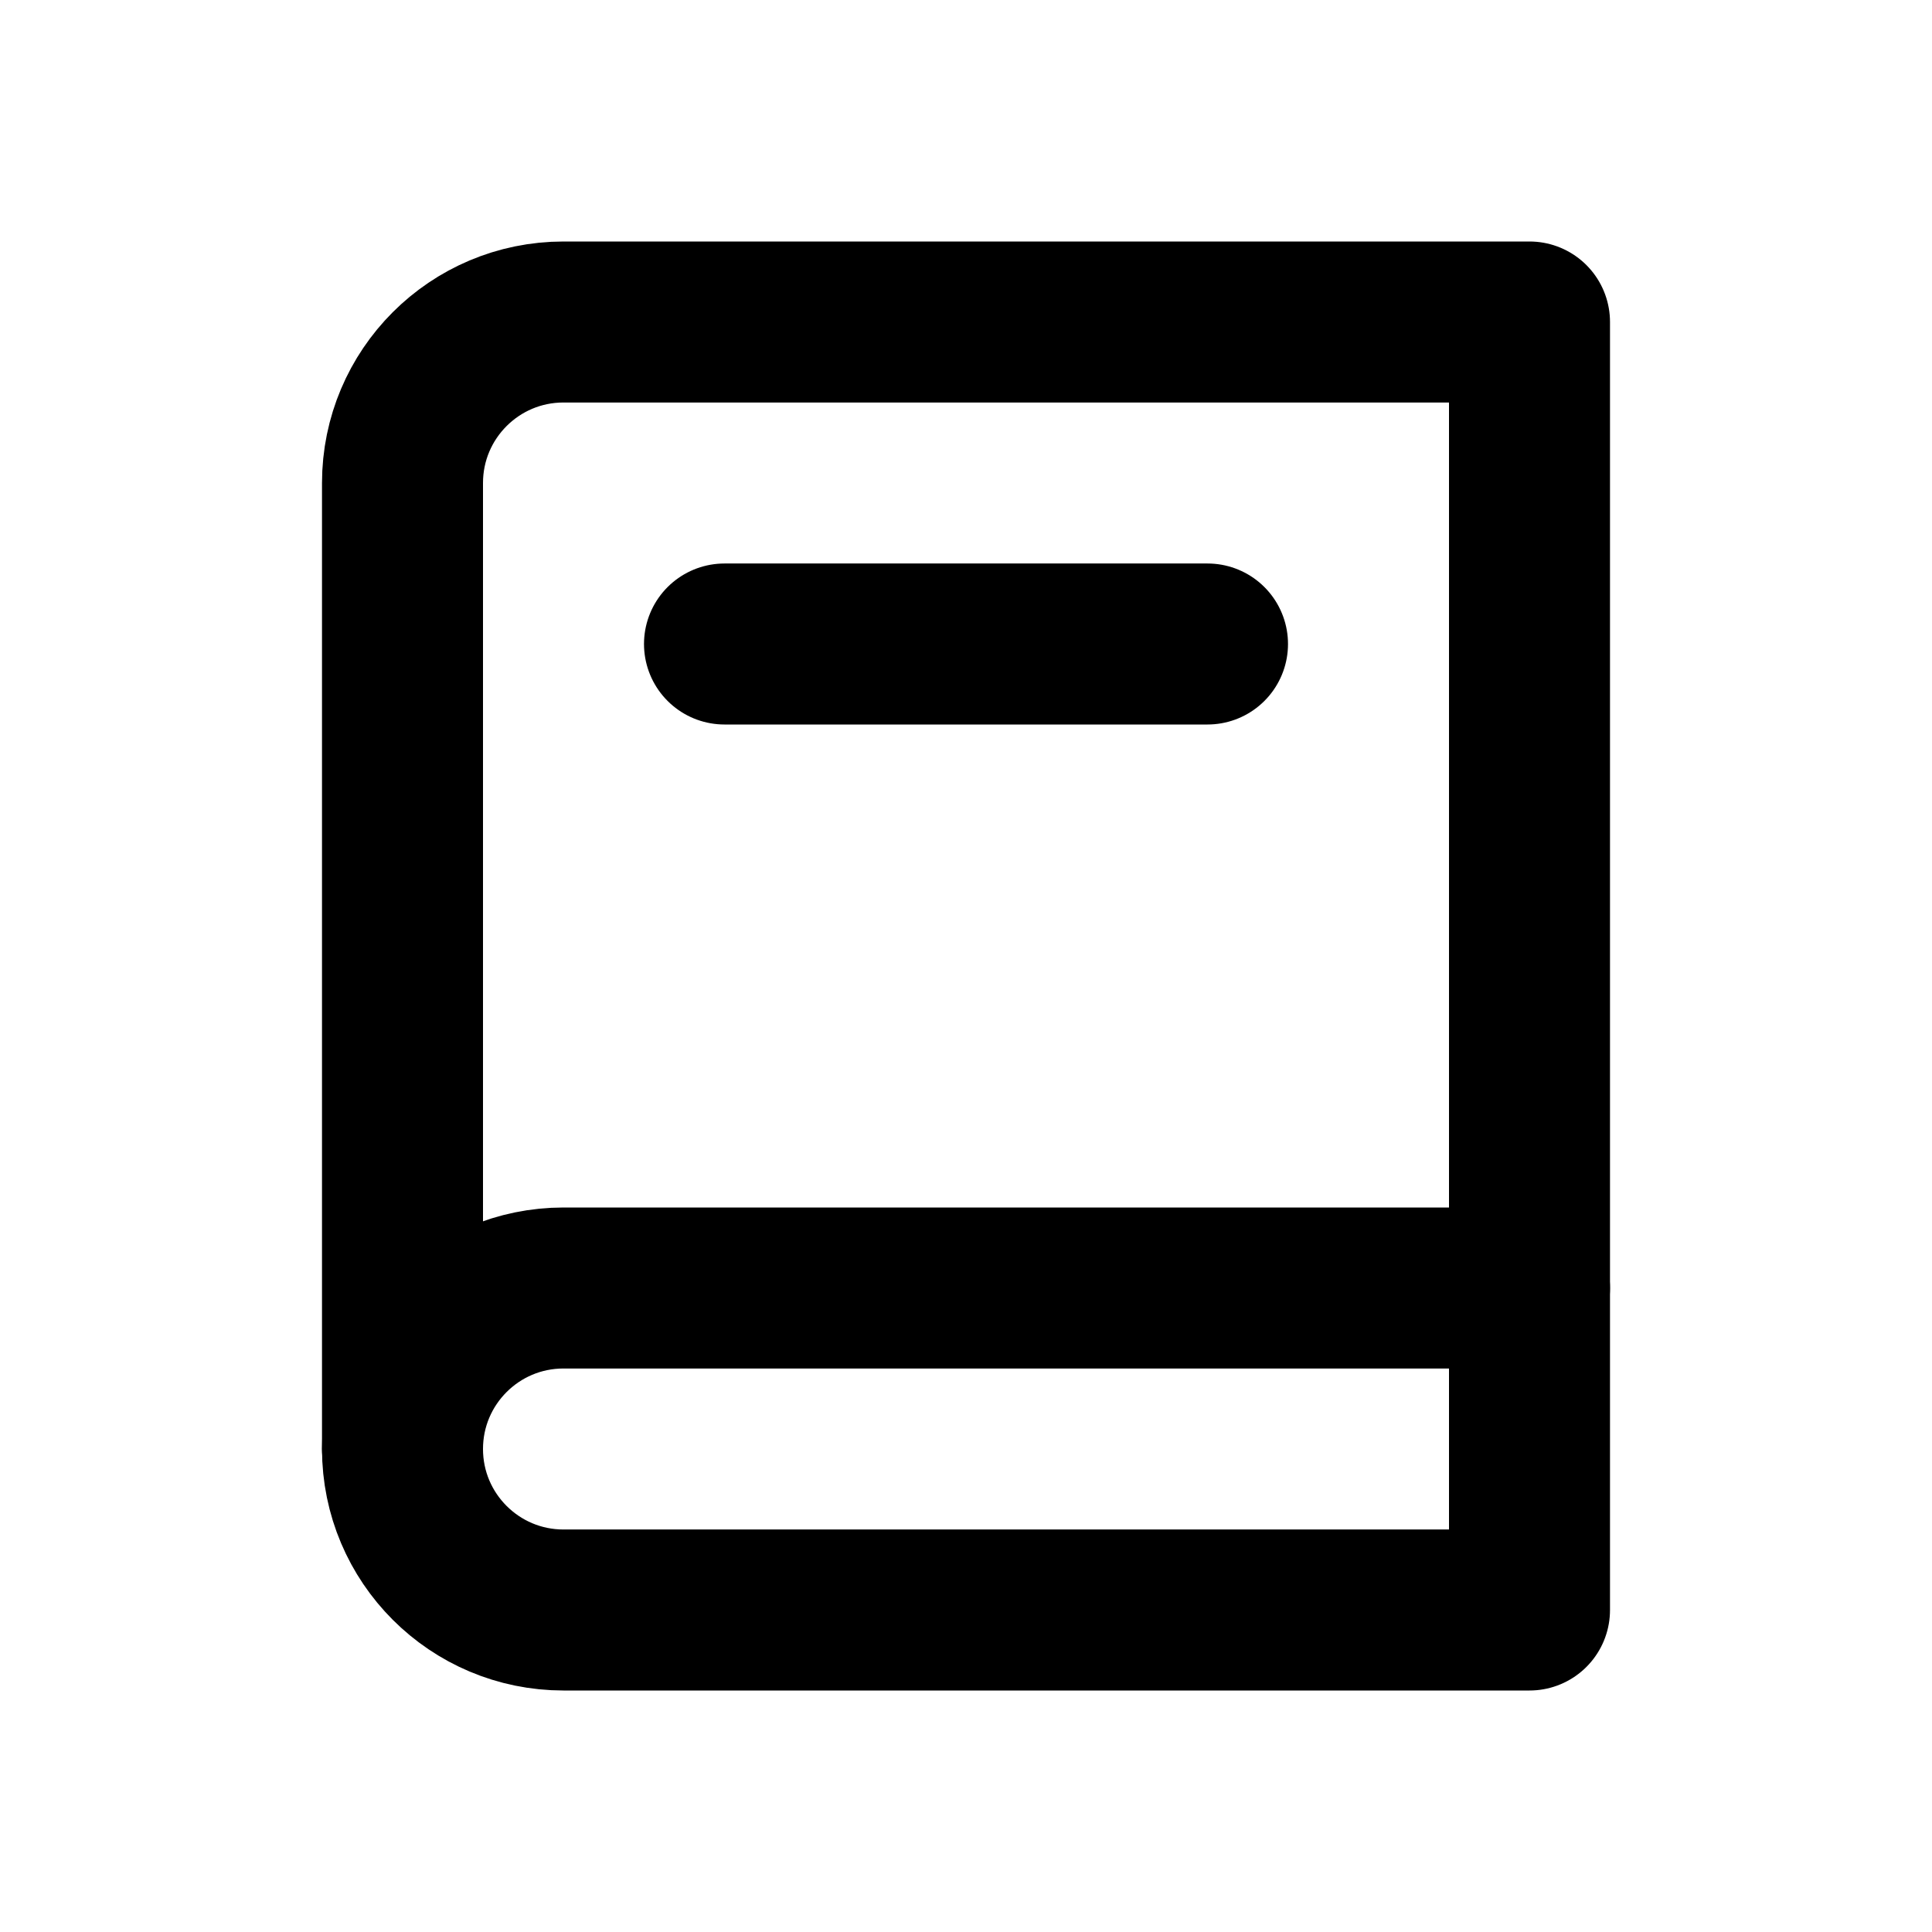
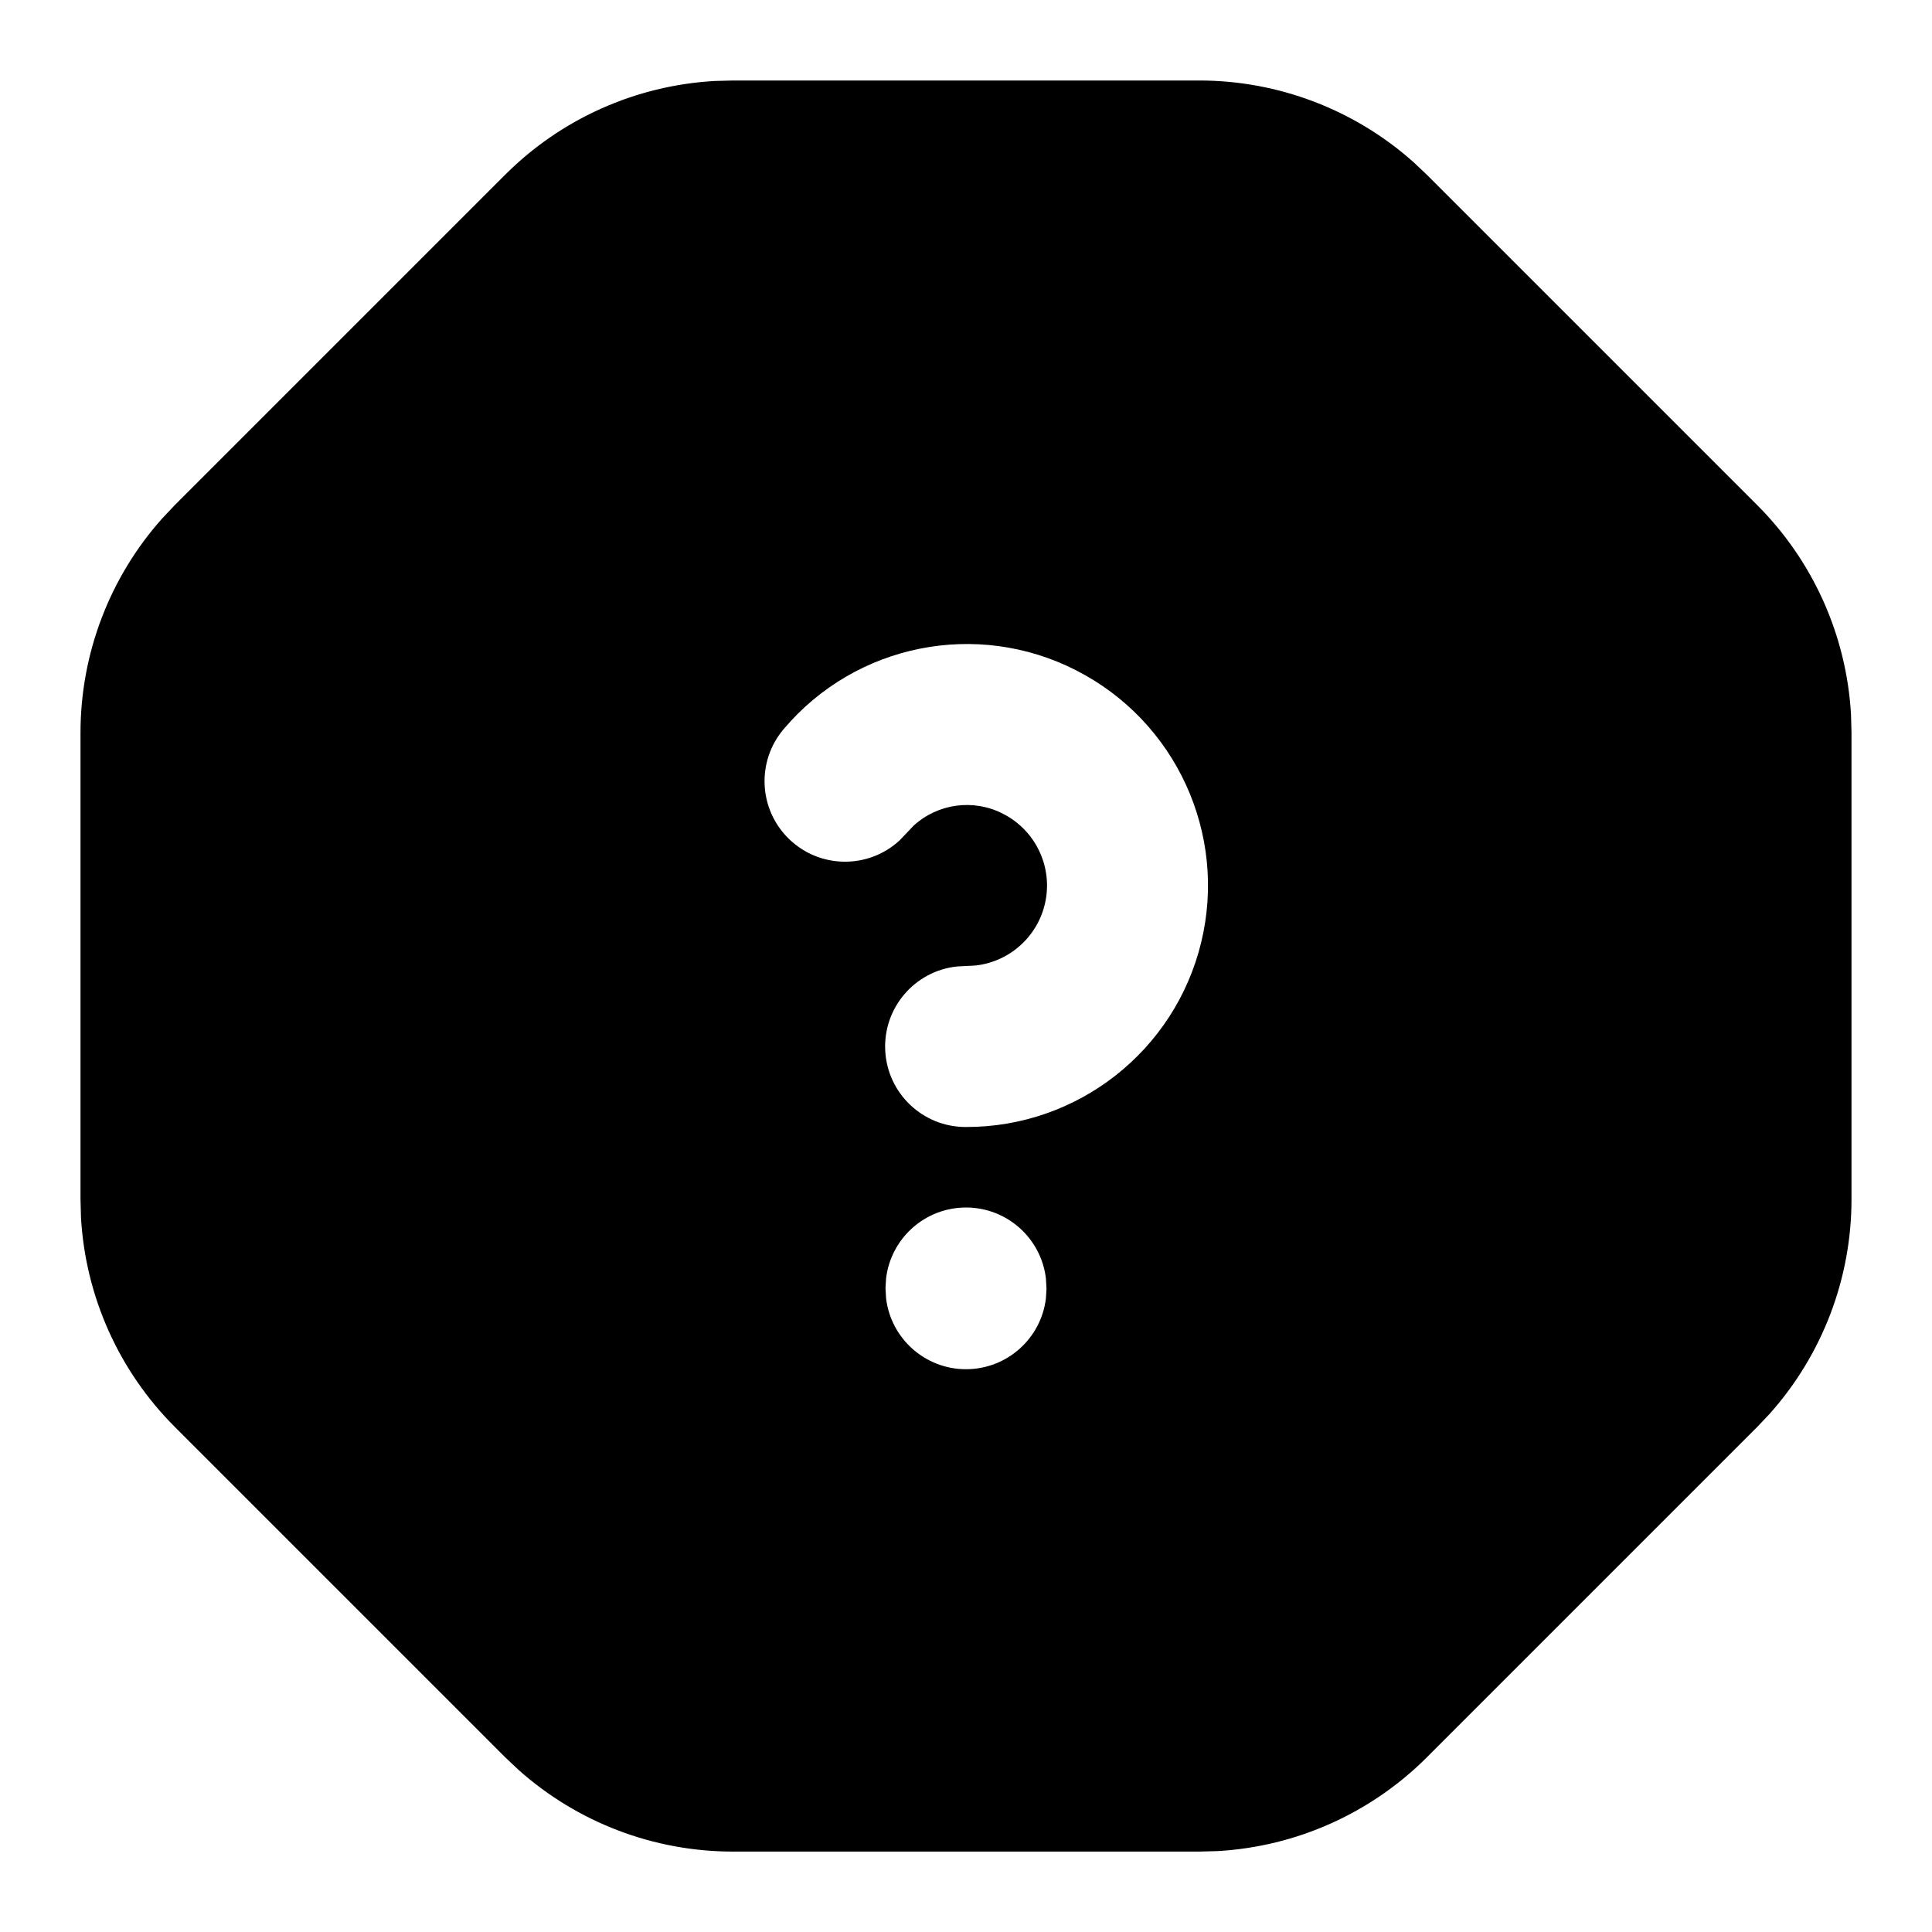
- <svg xmlns="http://www.w3.org/2000/svg" width="24" height="24" viewBox="0 0 24 24" fill="none" stroke="currentColor" stroke-width="2" stroke-linecap="round" stroke-linejoin="round" class="icon icon-tabler icons-tabler-outline icon-tabler-book-2">
+ <svg xmlns="http://www.w3.org/2000/svg" width="24" height="24" viewBox="0 0 24 24" fill="currentColor" class="icon icon-tabler icons-tabler-filled icon-tabler-help-octagon">
  <path stroke="none" d="M0 0h24v24H0z" fill="none" />
-   <path d="M19 4v16h-12a2 2 0 0 1 -2 -2v-12a2 2 0 0 1 2 -2h12" />
-   <path d="M19 16h-12a2 2 0 0 0 -2 2" />
-   <path d="M9 8h6" />
+   <path d="M14.897 1a4 4 0 0 1 2.664 1.016l.165 .156l4.1 4.1a4 4 0 0 1 1.168 2.605l.006 .227v5.794a4 4 0 0 1 -1.016 2.664l-.156 .165l-4.1 4.1a4 4 0 0 1 -2.603 1.168l-.227 .006h-5.795a3.999 3.999 0 0 1 -2.664 -1.017l-.165 -.156l-4.1 -4.1a4 4 0 0 1 -1.168 -2.604l-.006 -.227v-5.794a4 4 0 0 1 1.016 -2.664l.156 -.165l4.1 -4.1a4 4 0 0 1 2.605 -1.168l.227 -.006h5.793zm-2.897 14a1 1 0 0 0 -.993 .883l-.007 .117l.007 .127a1 1 0 0 0 1.986 0l.007 -.117l-.007 -.127a1 1 0 0 0 -.993 -.883zm1.368 -6.673a2.98 2.98 0 0 0 -3.631 .728a1 1 0 0 0 1.44 1.383l.171 -.18a.98 .98 0 0 1 1.11 -.15a1 1 0 0 1 -.34 1.886l-.232 .012a1 1 0 0 0 .111 1.994a3 3 0 0 0 1.371 -5.673z" />
</svg>
